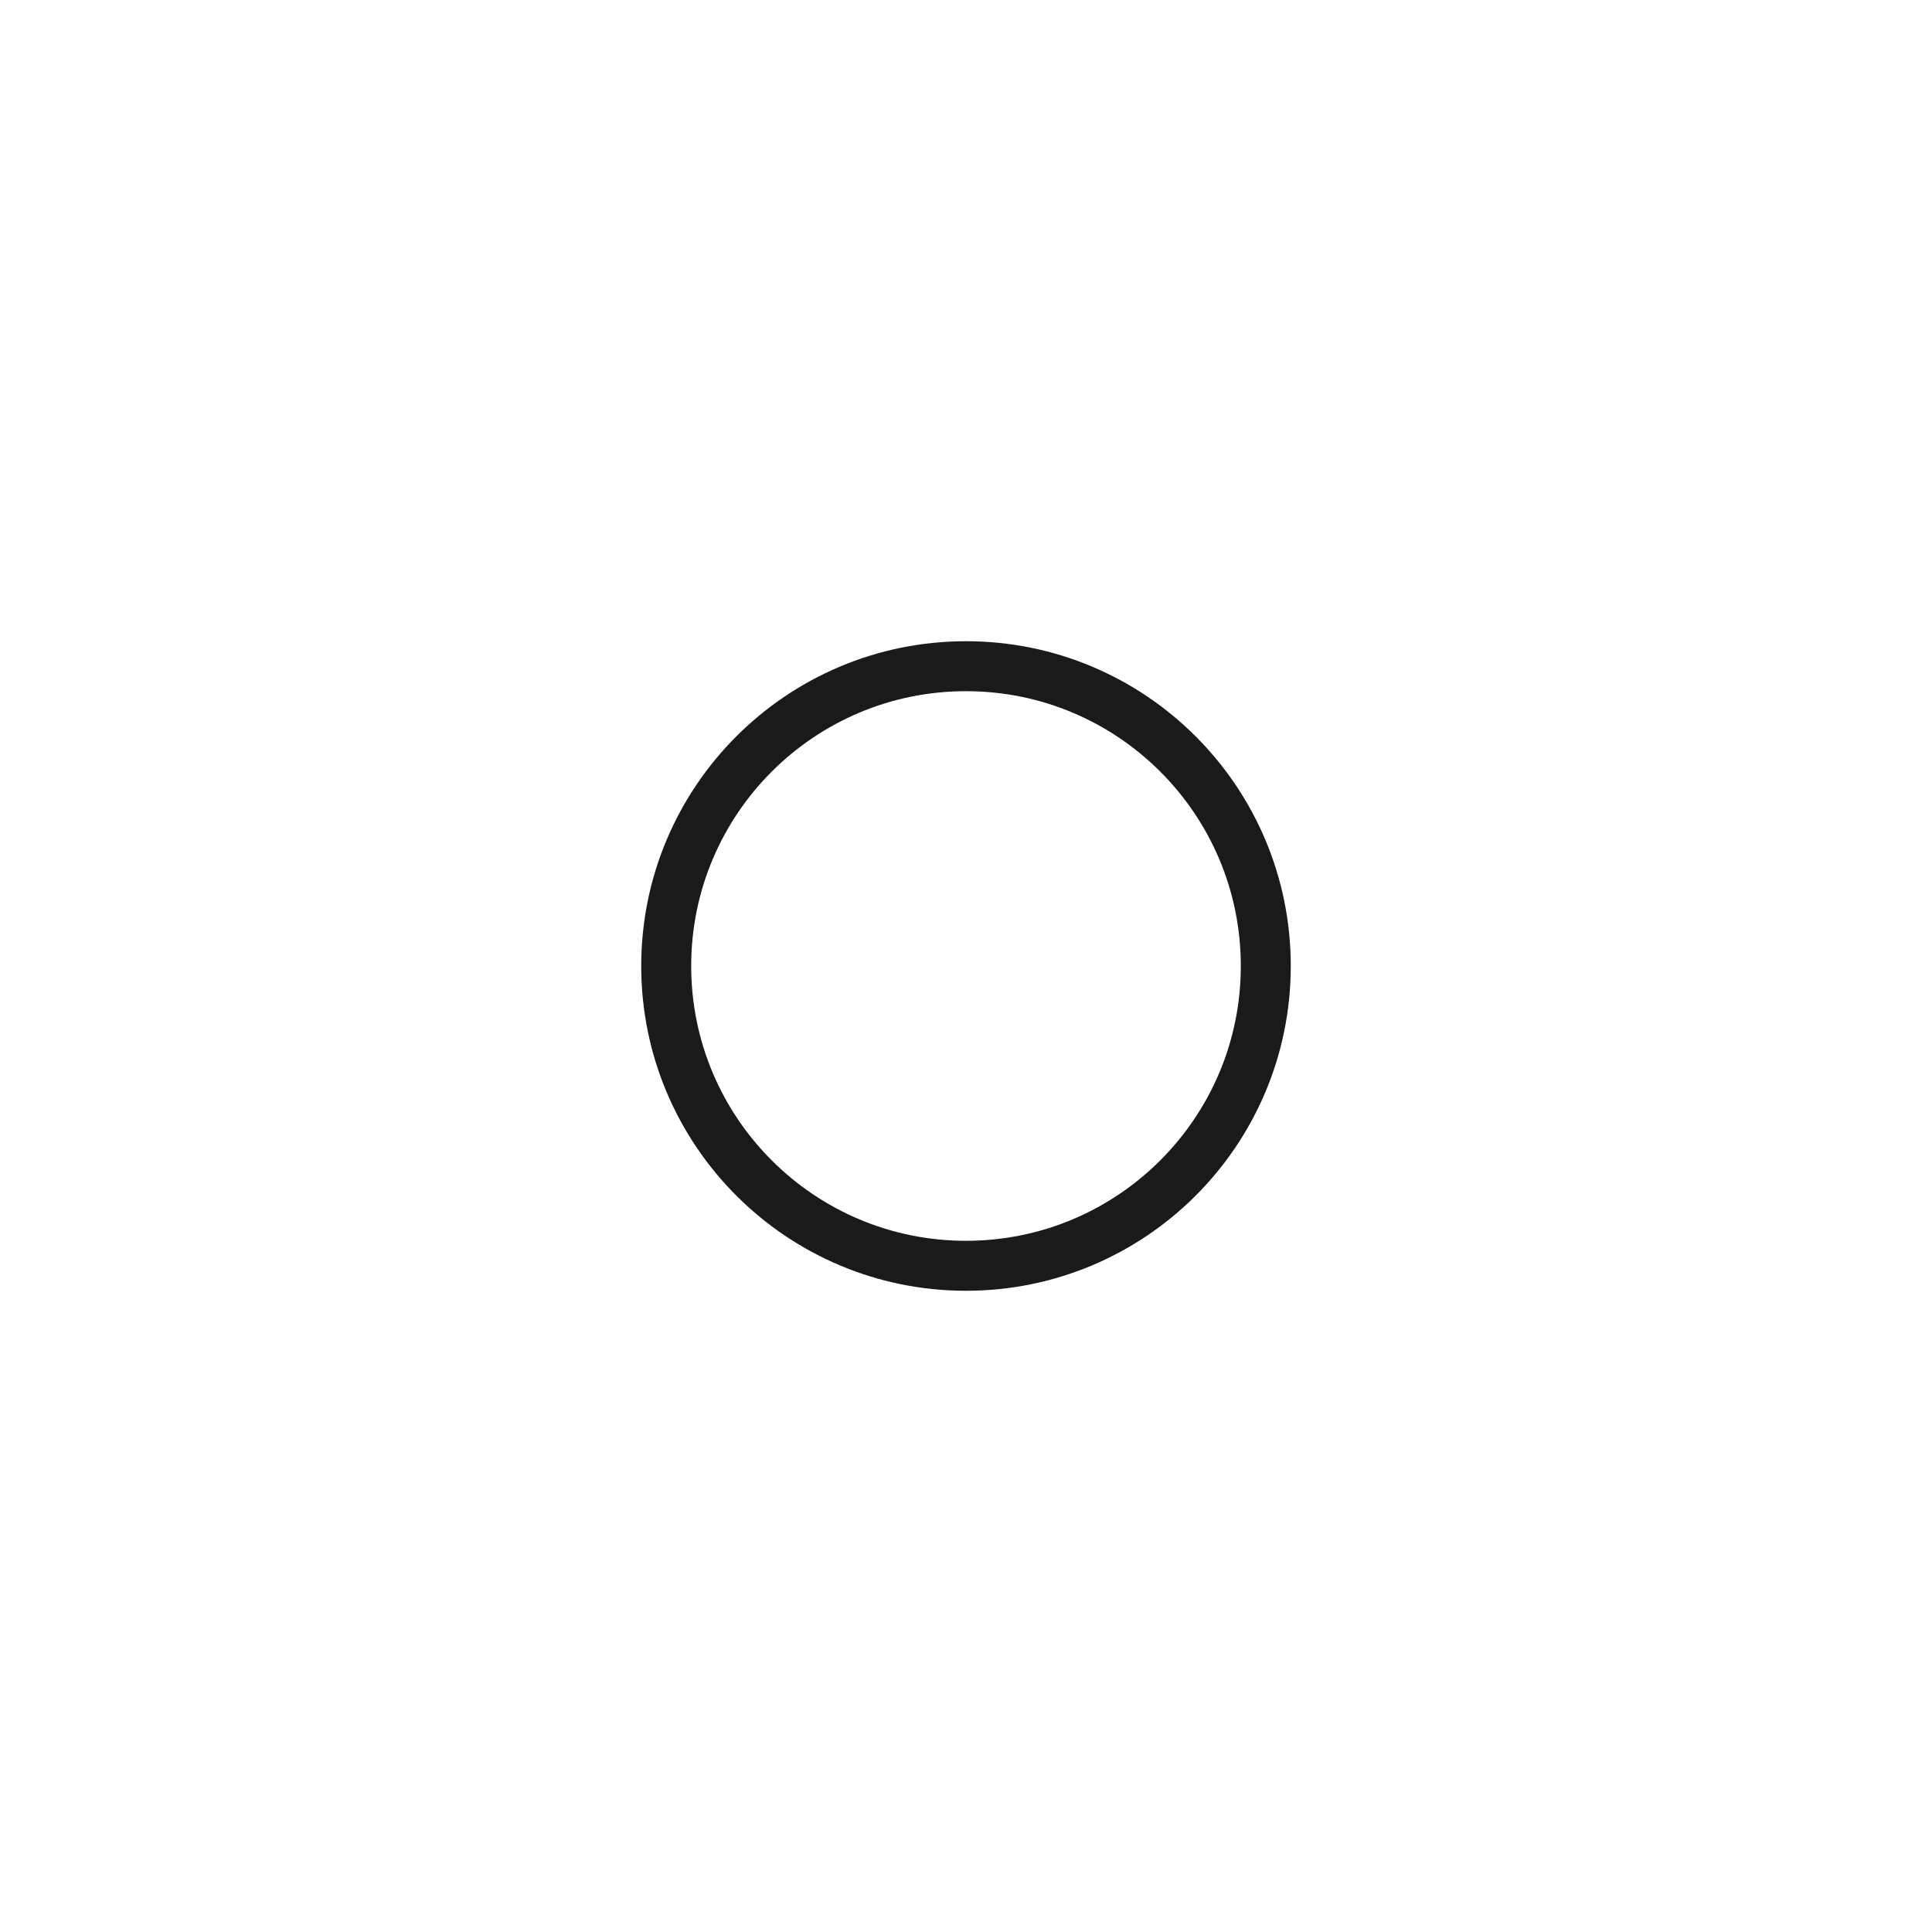
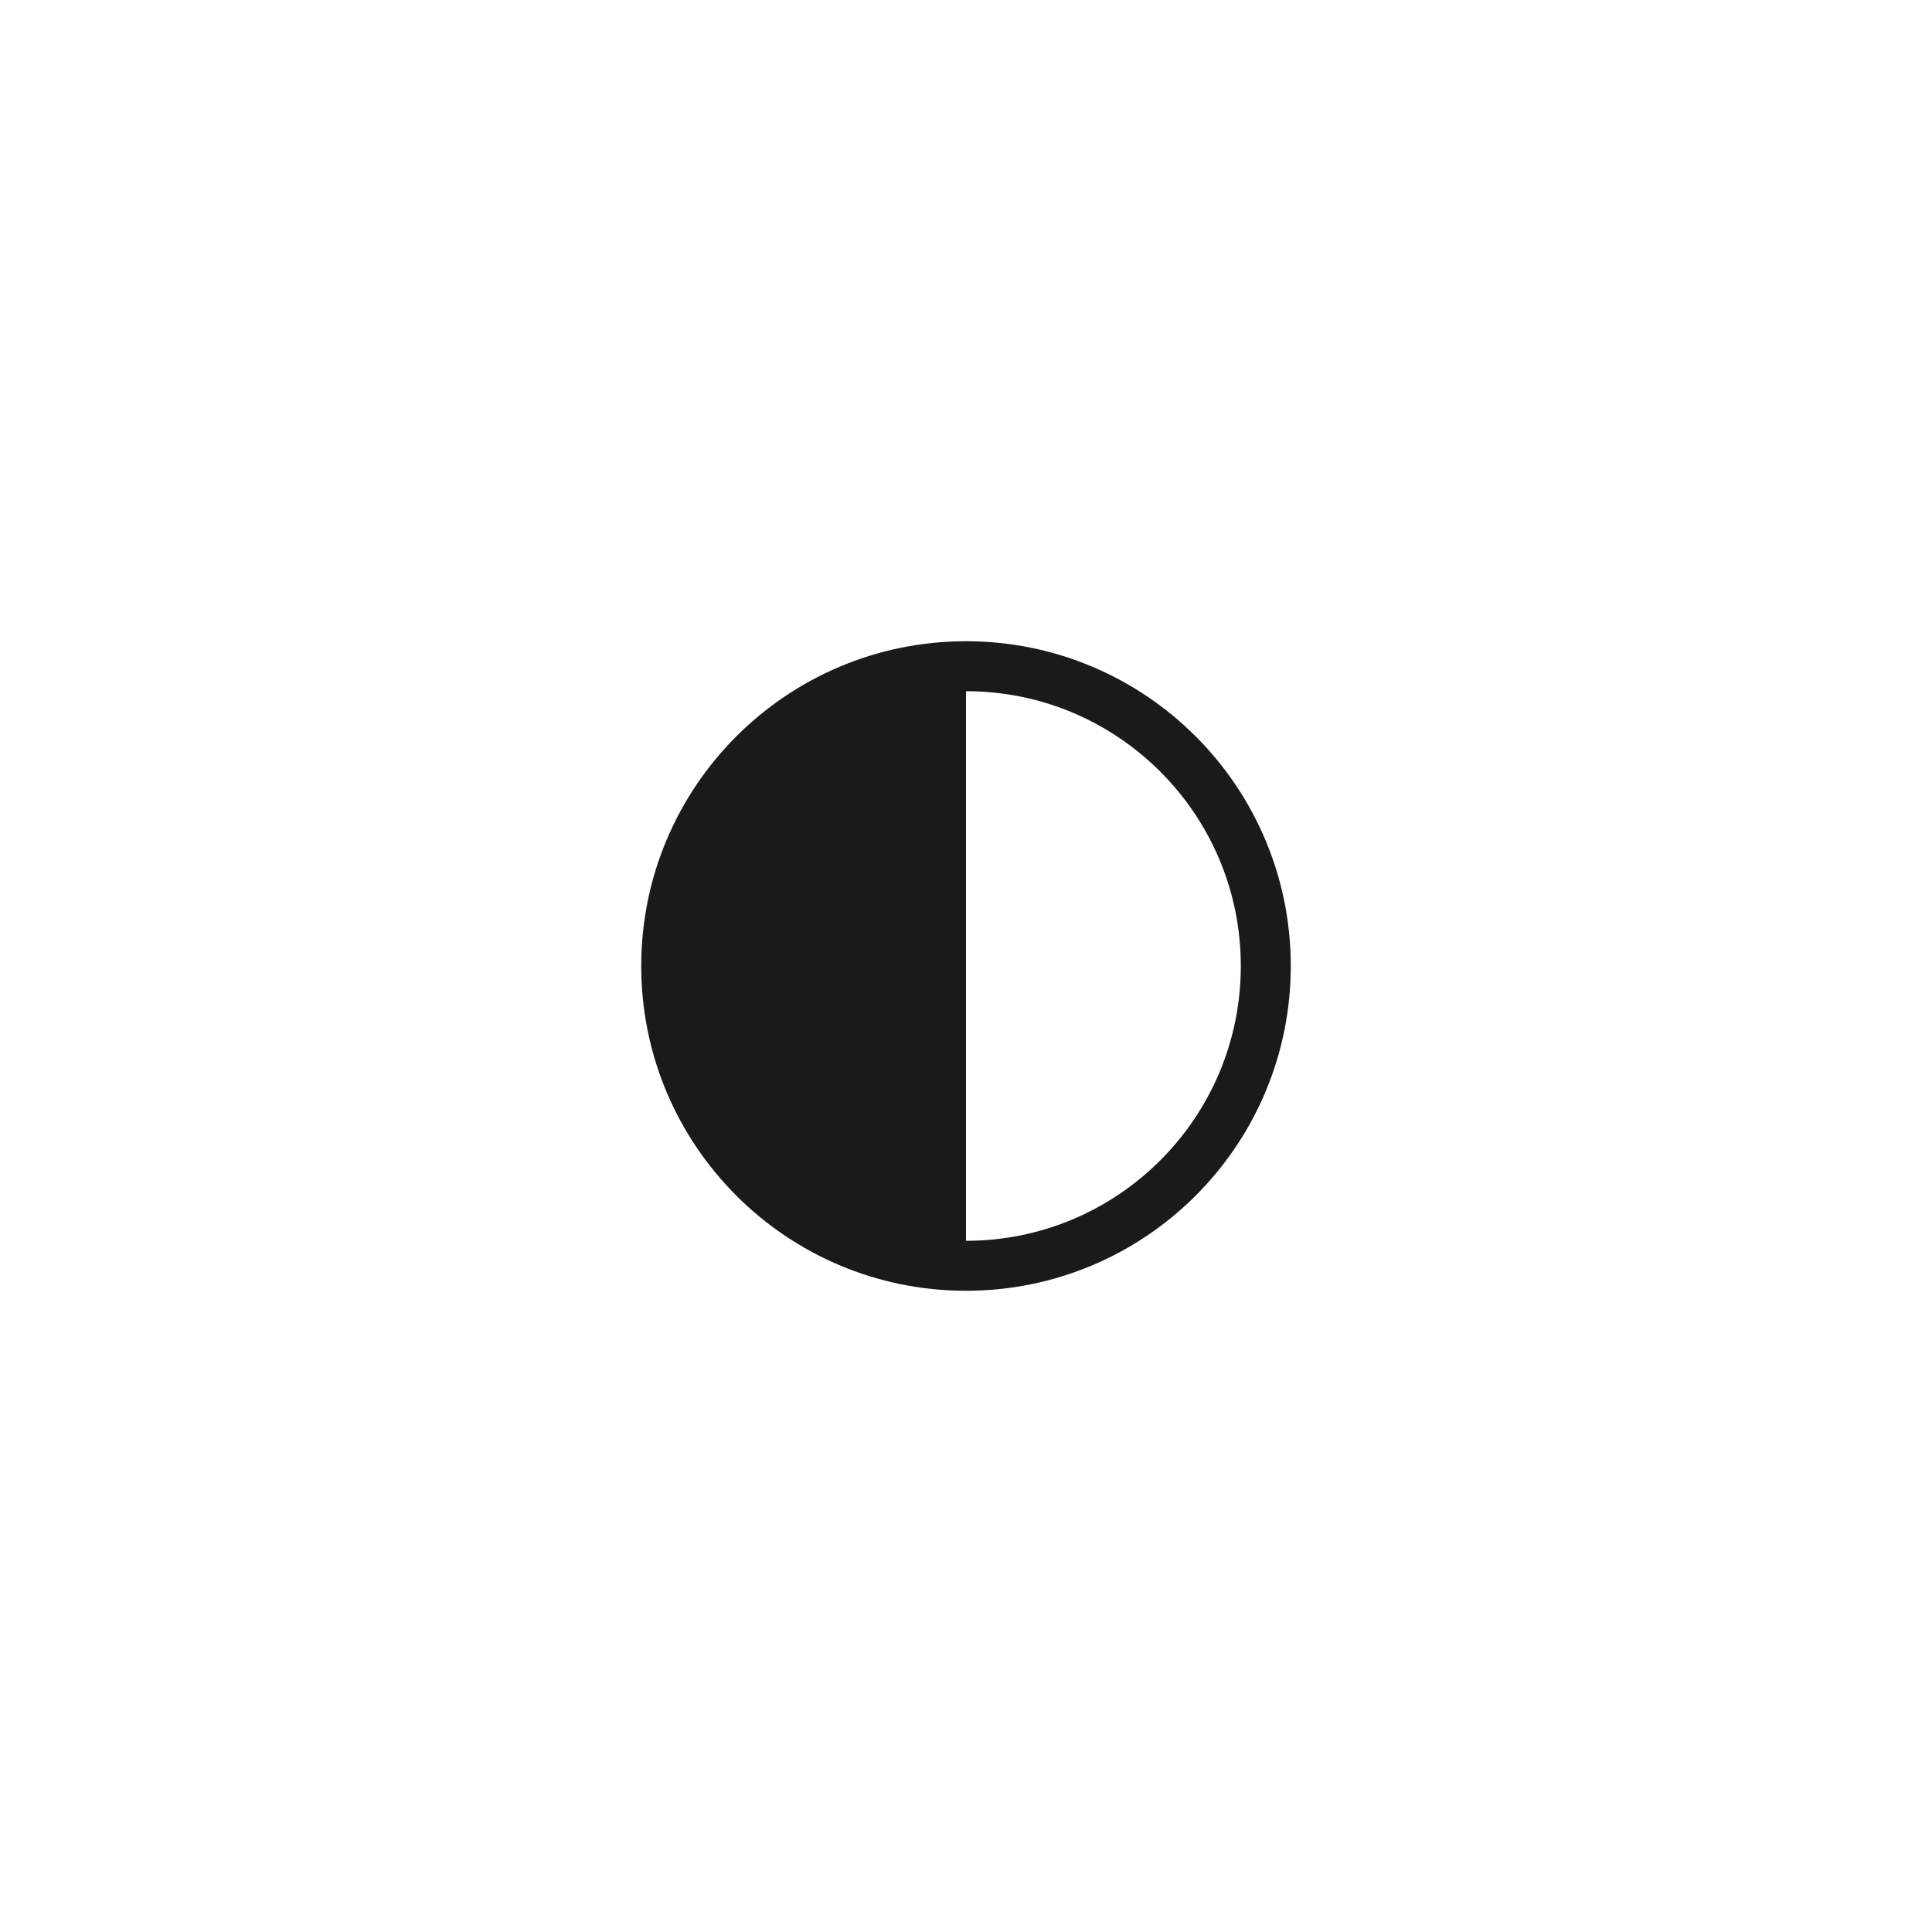
<svg xmlns="http://www.w3.org/2000/svg" width="160" height="160" viewBox="-29 -29 58 58" role="img" aria-label="C (no3, no5)">
  <circle r="9" fill="none" stroke="#1a1a1a" stroke-width="1.5" />
+   <path d="M0,-9 A9,9 0 0,0 0,9 Z" fill="#1a1a1a" />
</svg>
